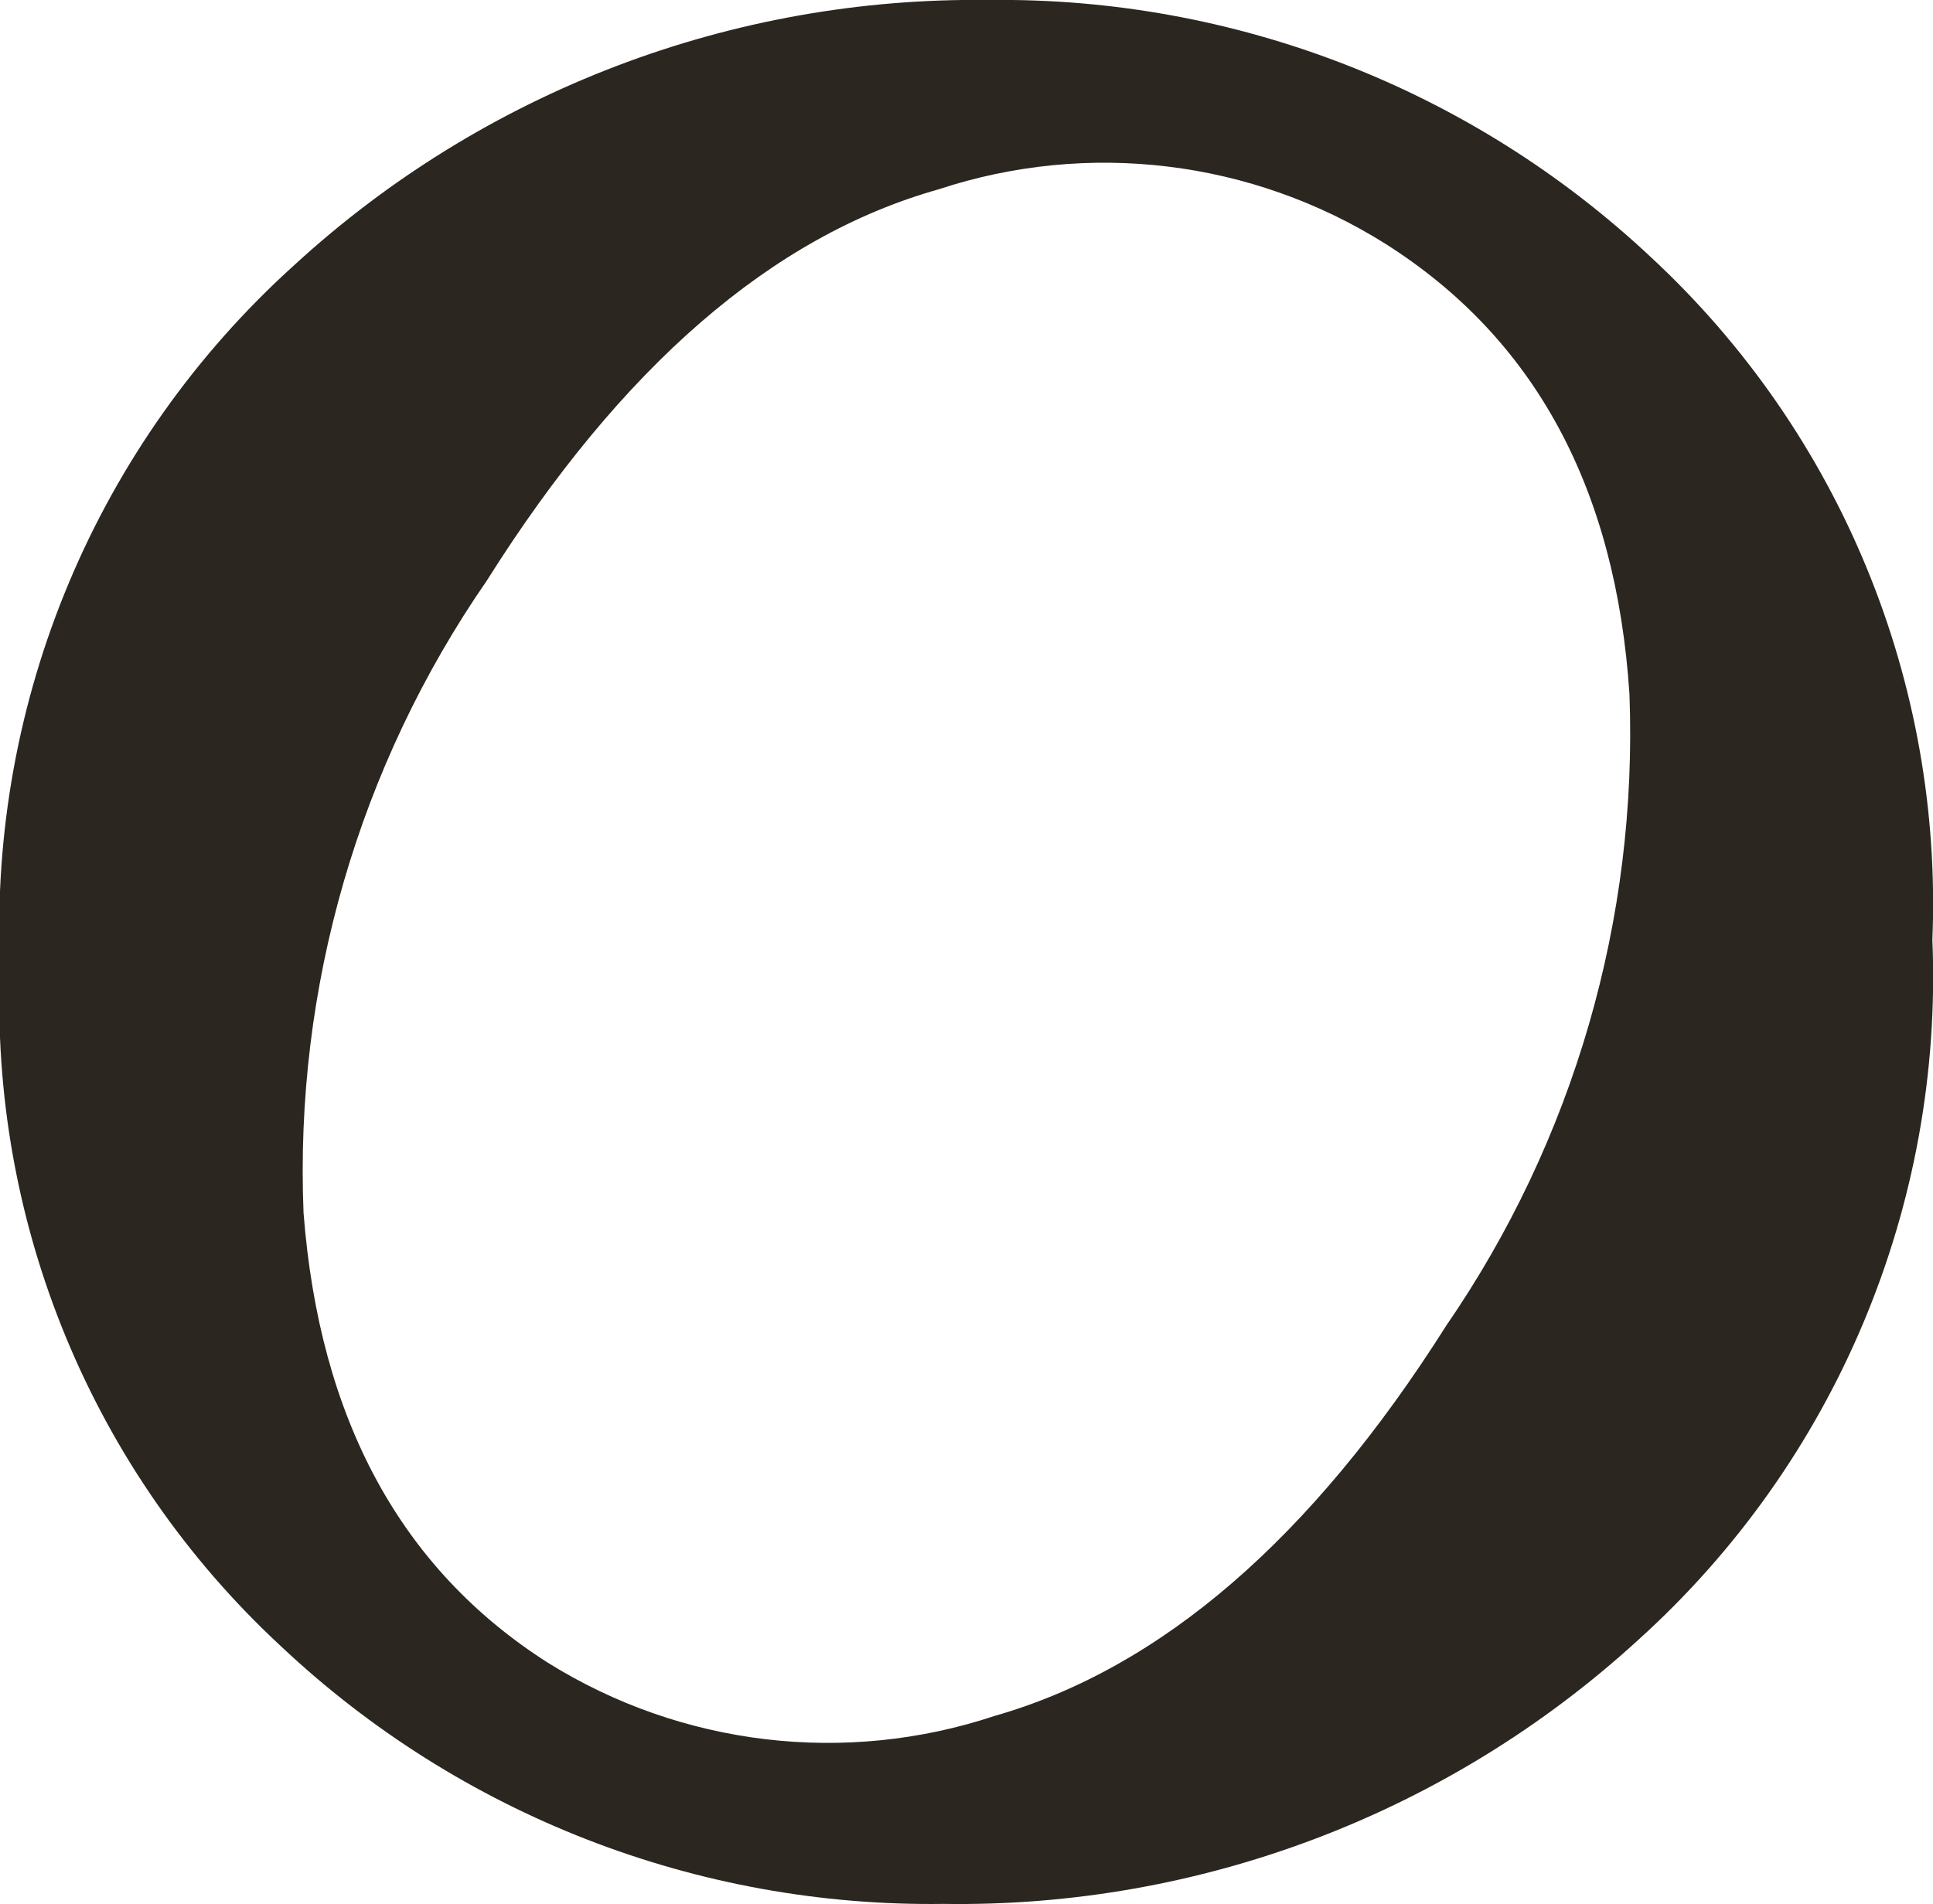
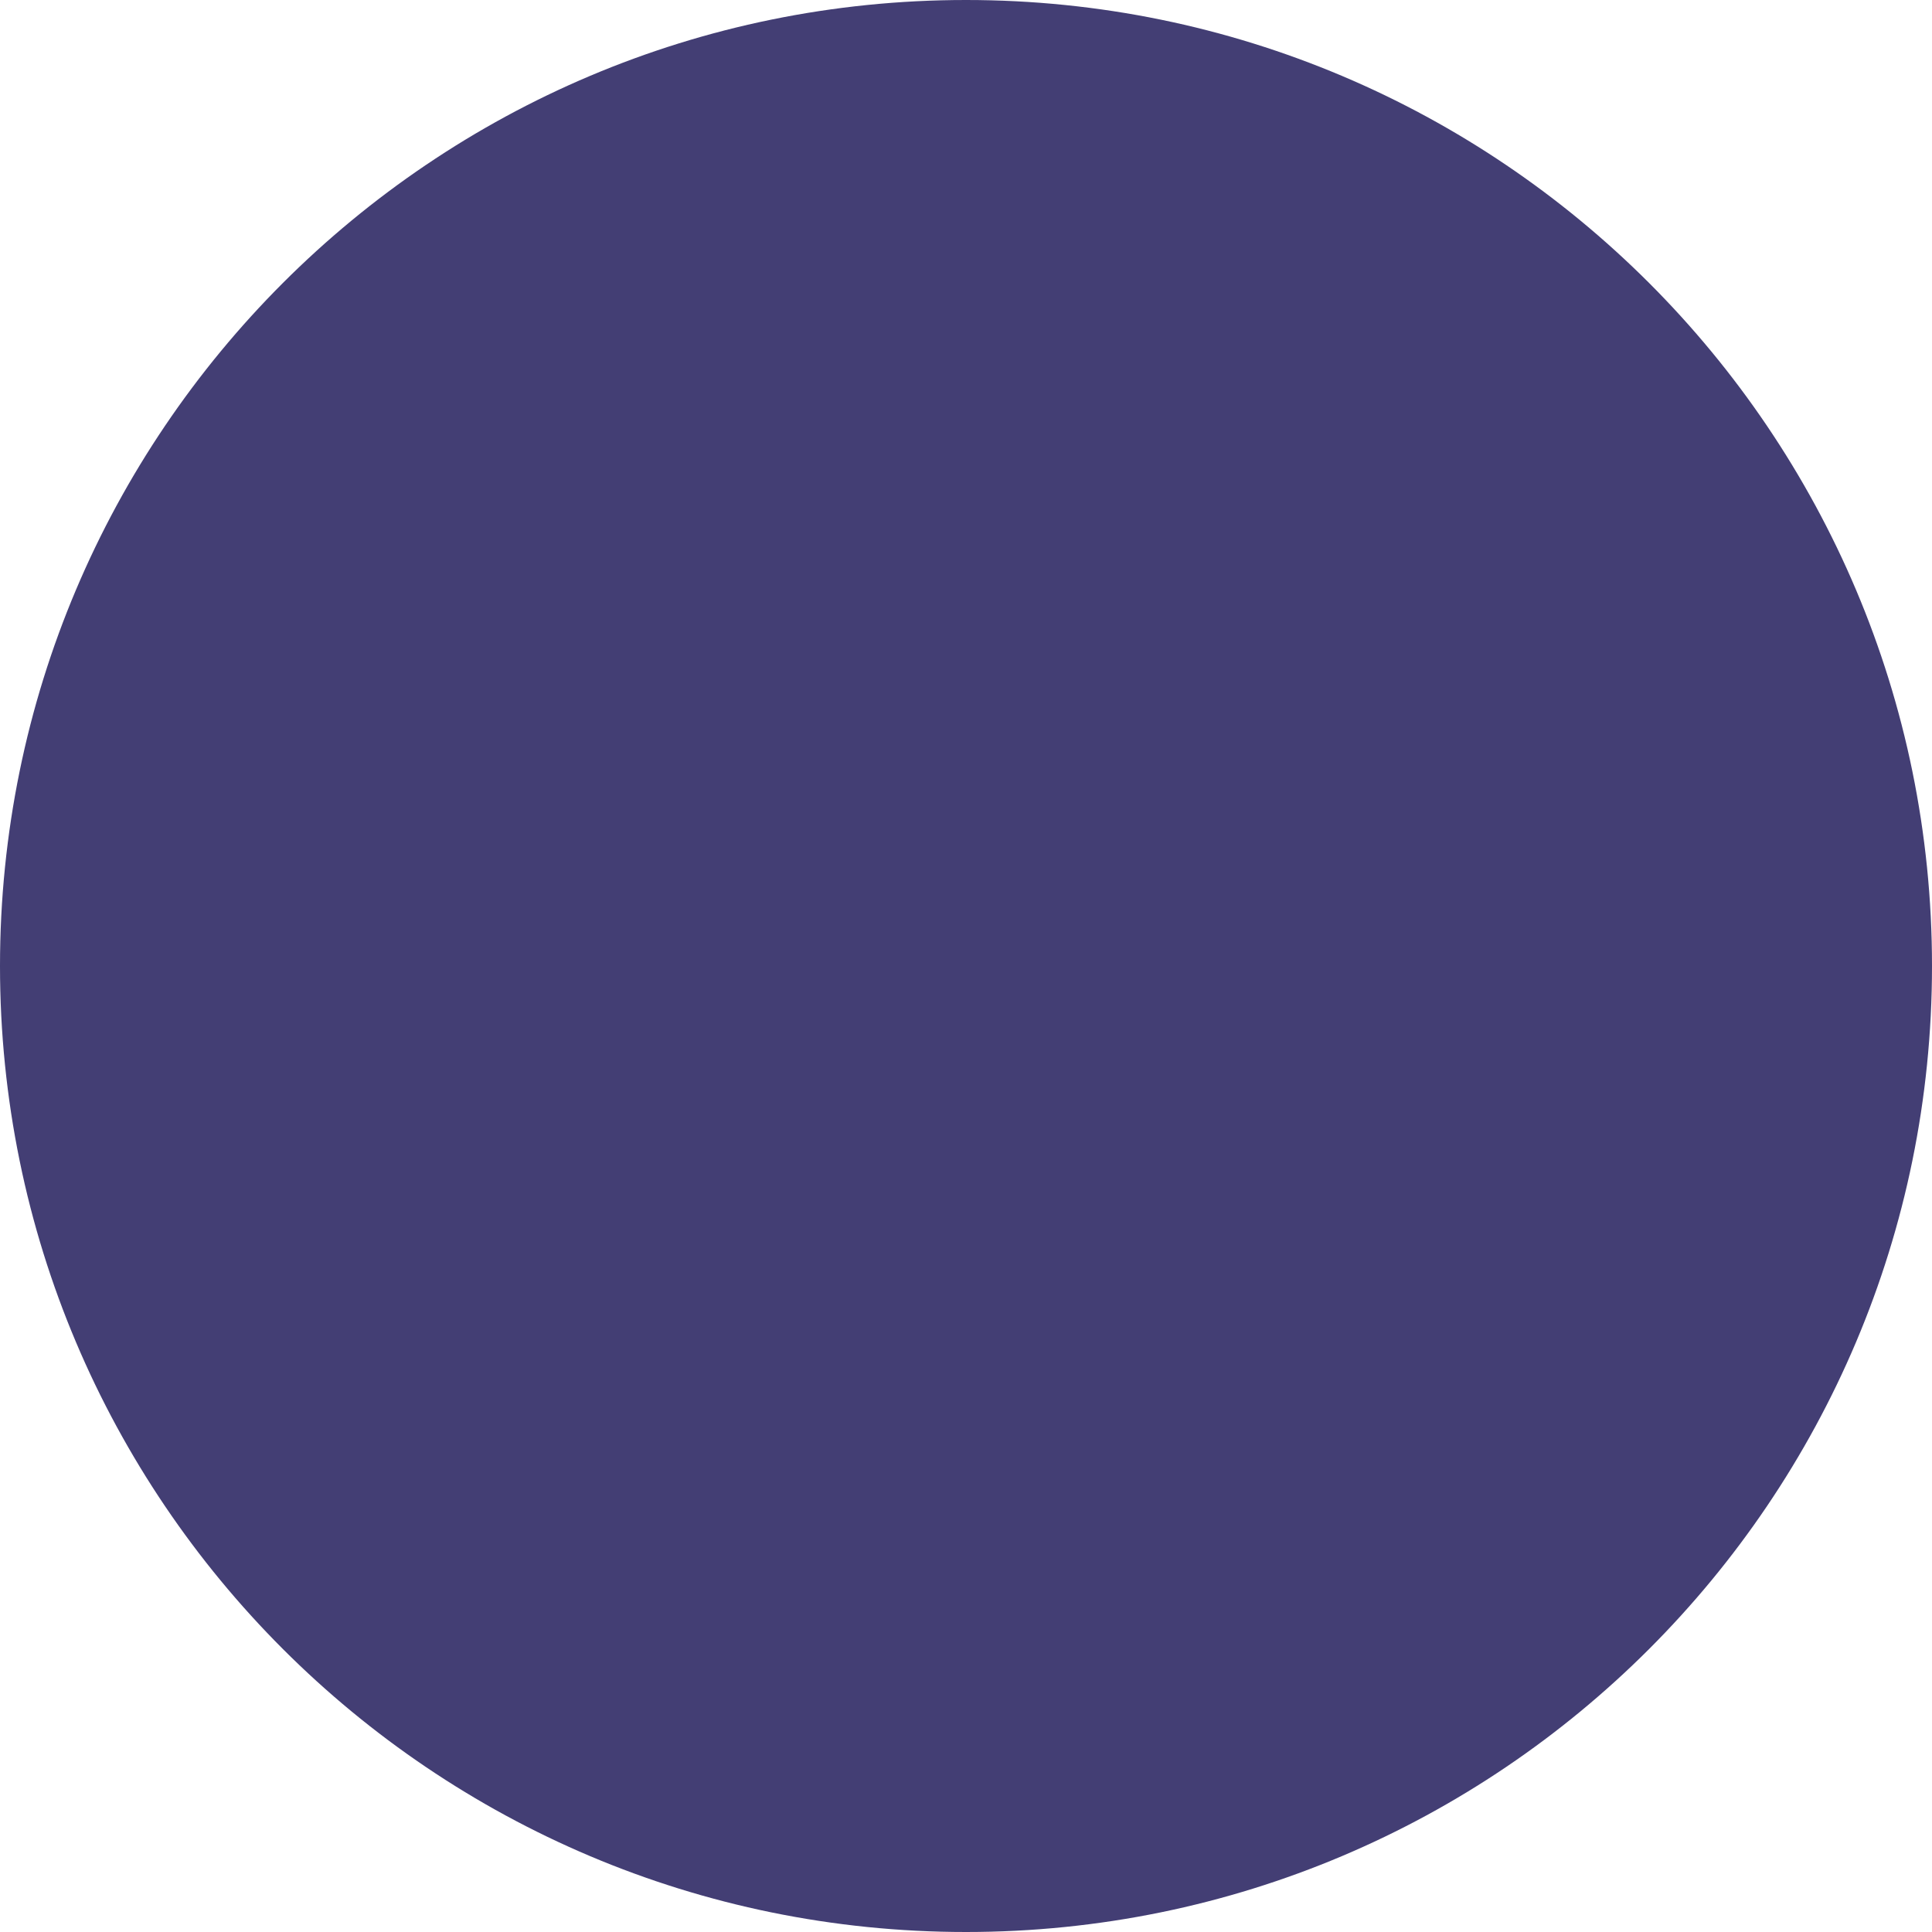
- <svg xmlns="http://www.w3.org/2000/svg" id="Layer_1" data-name="Layer 1" viewBox="0 0 31.65 31.18">
-   <defs>
-     <style>.cls-1{fill:#2b261f;}</style>
-   </defs>
-   <path class="cls-1" d="M16.37.41A16.49,16.49,0,0,0,5,4.75,14.64,14.64,0,0,0,.18,16.23a14.39,14.39,0,0,0,4.6,11.14,15.51,15.51,0,0,0,10.85,4.22A16.47,16.47,0,0,0,27,27.27,14.63,14.63,0,0,0,31.82,15.8a14.44,14.44,0,0,0-4.6-11.17A15.55,15.55,0,0,0,16.37.41Zm7.49,21.71q-3.3,5.22-7.39,6.39a8.66,8.66,0,0,1-7.32-.87q-3.61-2.3-4-7.37a17,17,0,0,1,3-10.35q3.31-5.26,7.4-6.41a8.65,8.65,0,0,1,7.31.89q3.67,2.32,4,7.38A17.11,17.11,0,0,1,23.86,22.12Z" transform="translate(-0.18 -0.41)" />
+ <svg xmlns="http://www.w3.org/2000/svg" width="24" height="24" viewBox="0 0 24 24">
+   <path id="Path_153" data-name="Path 153" d="M12,2.181a12,12,0,1,1-12,12,12,12,0,0,1,12-12" transform="translate(0 -2.181)" fill="#433e74" />
</svg>
